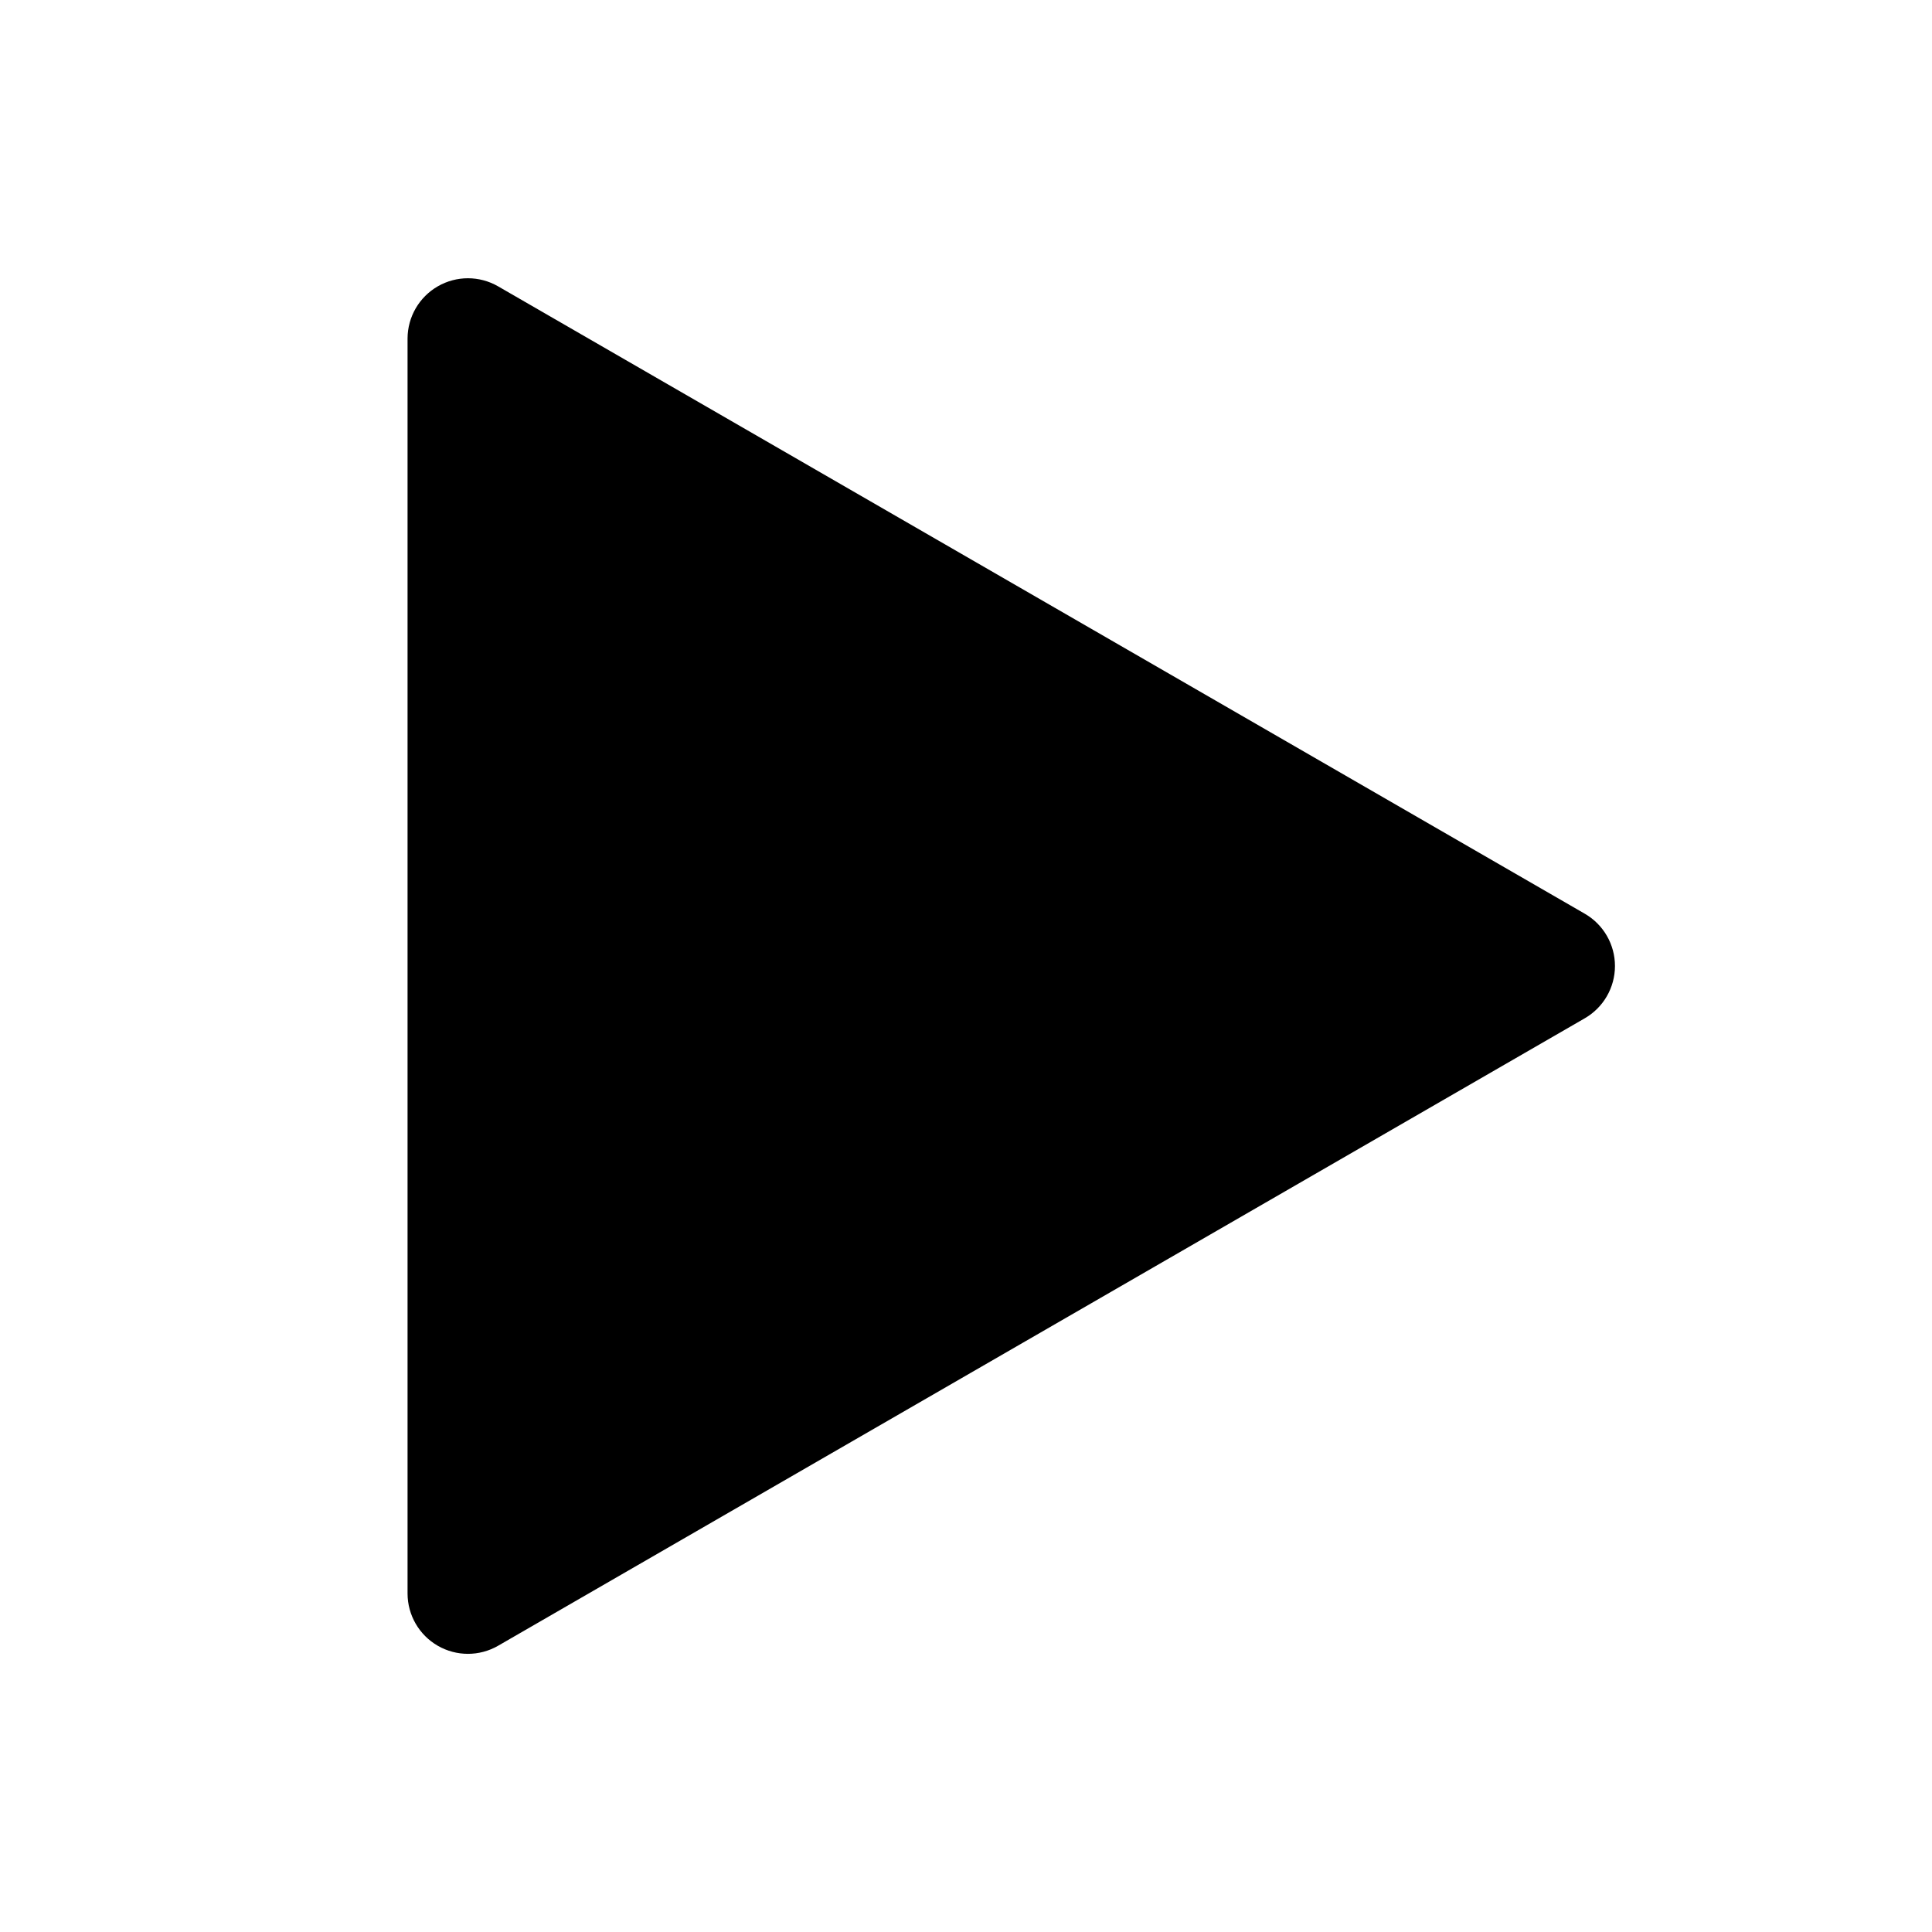
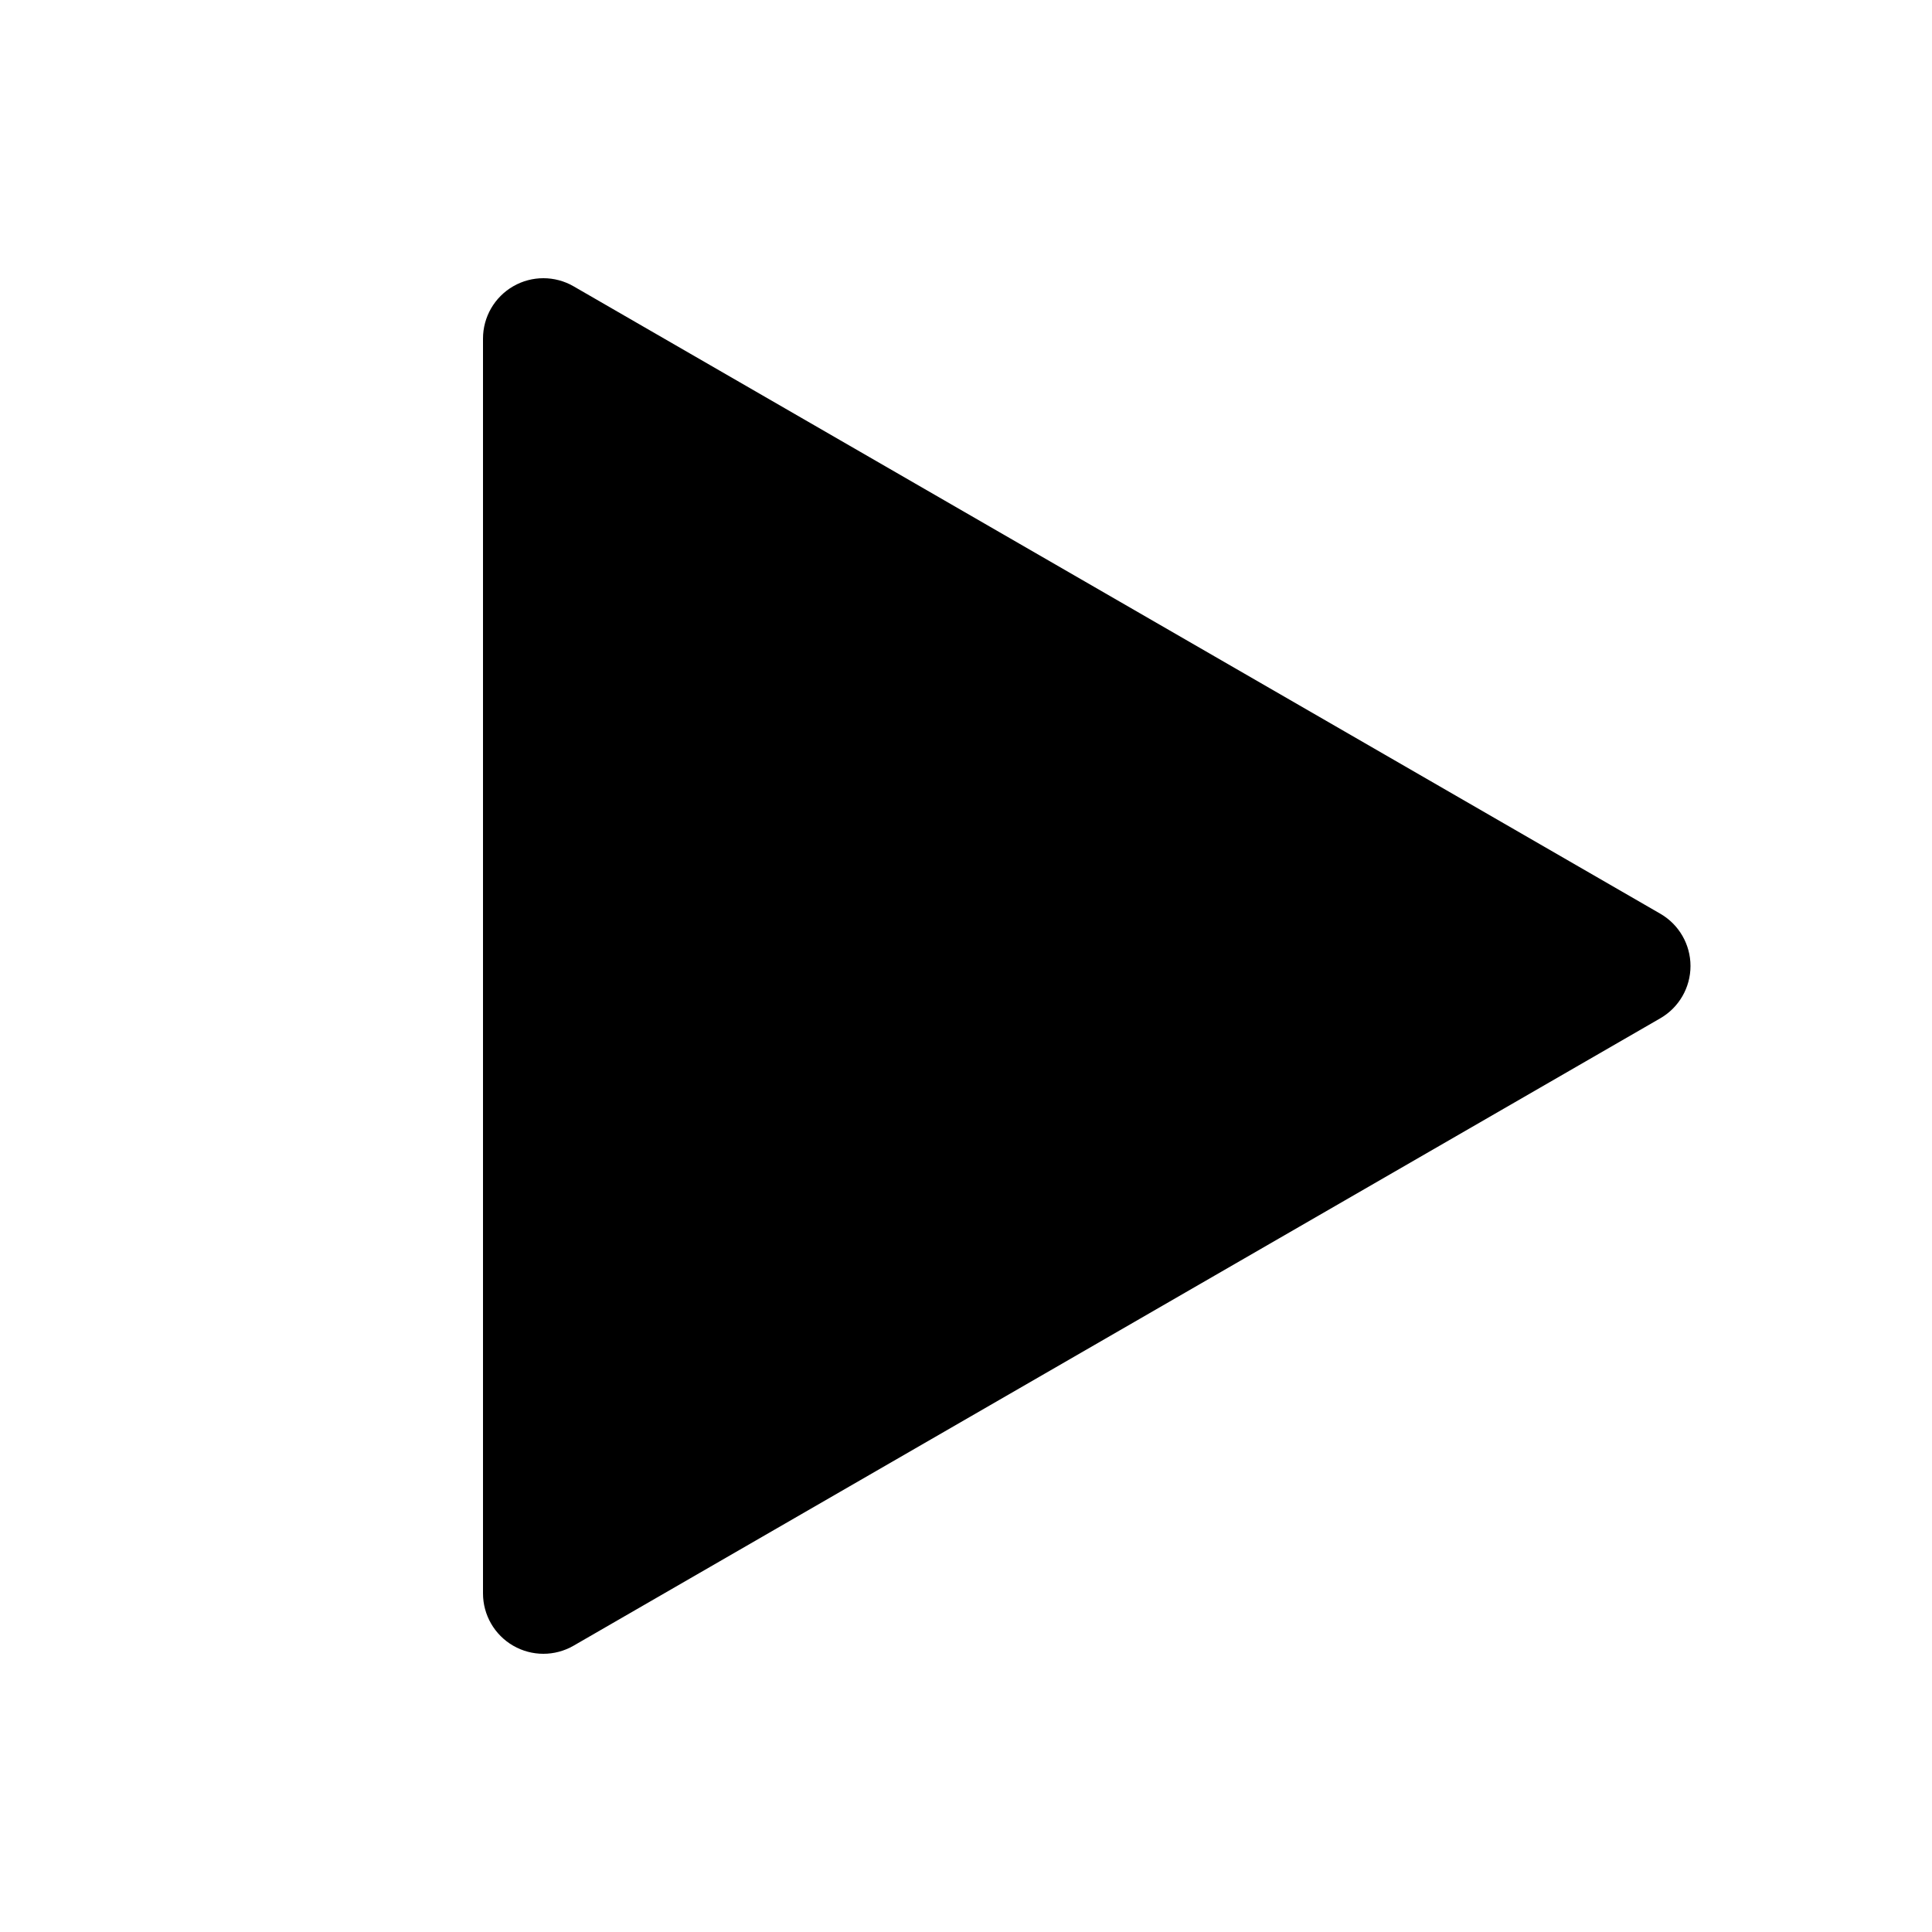
- <svg xmlns="http://www.w3.org/2000/svg" t="1672833268309" class="icon" viewBox="0 0 1024 1024" version="1.1" p-id="1091" width="200" height="200">
-   <path d="M839.987 539.699l-576 332.595a32 32 0 0 1-47.974-27.699V179.405a32 32 0 0 1 47.974-27.648l576 332.544a32 32 0 0 1 0 55.398z" p-id="1092" />
+ <svg xmlns="http://www.w3.org/2000/svg" t="1688020007854" class="icon" viewBox="0 0 1024 1024" version="1.1" p-id="955" width="200" height="200">
+   <path d="M880 539.712L304 872.256a32 32 0 0 1-48-27.712V179.456a32 32 0 0 1 48-27.712l576 332.544a32 32 0 0 1 0 55.424z" p-id="956" />
</svg>
